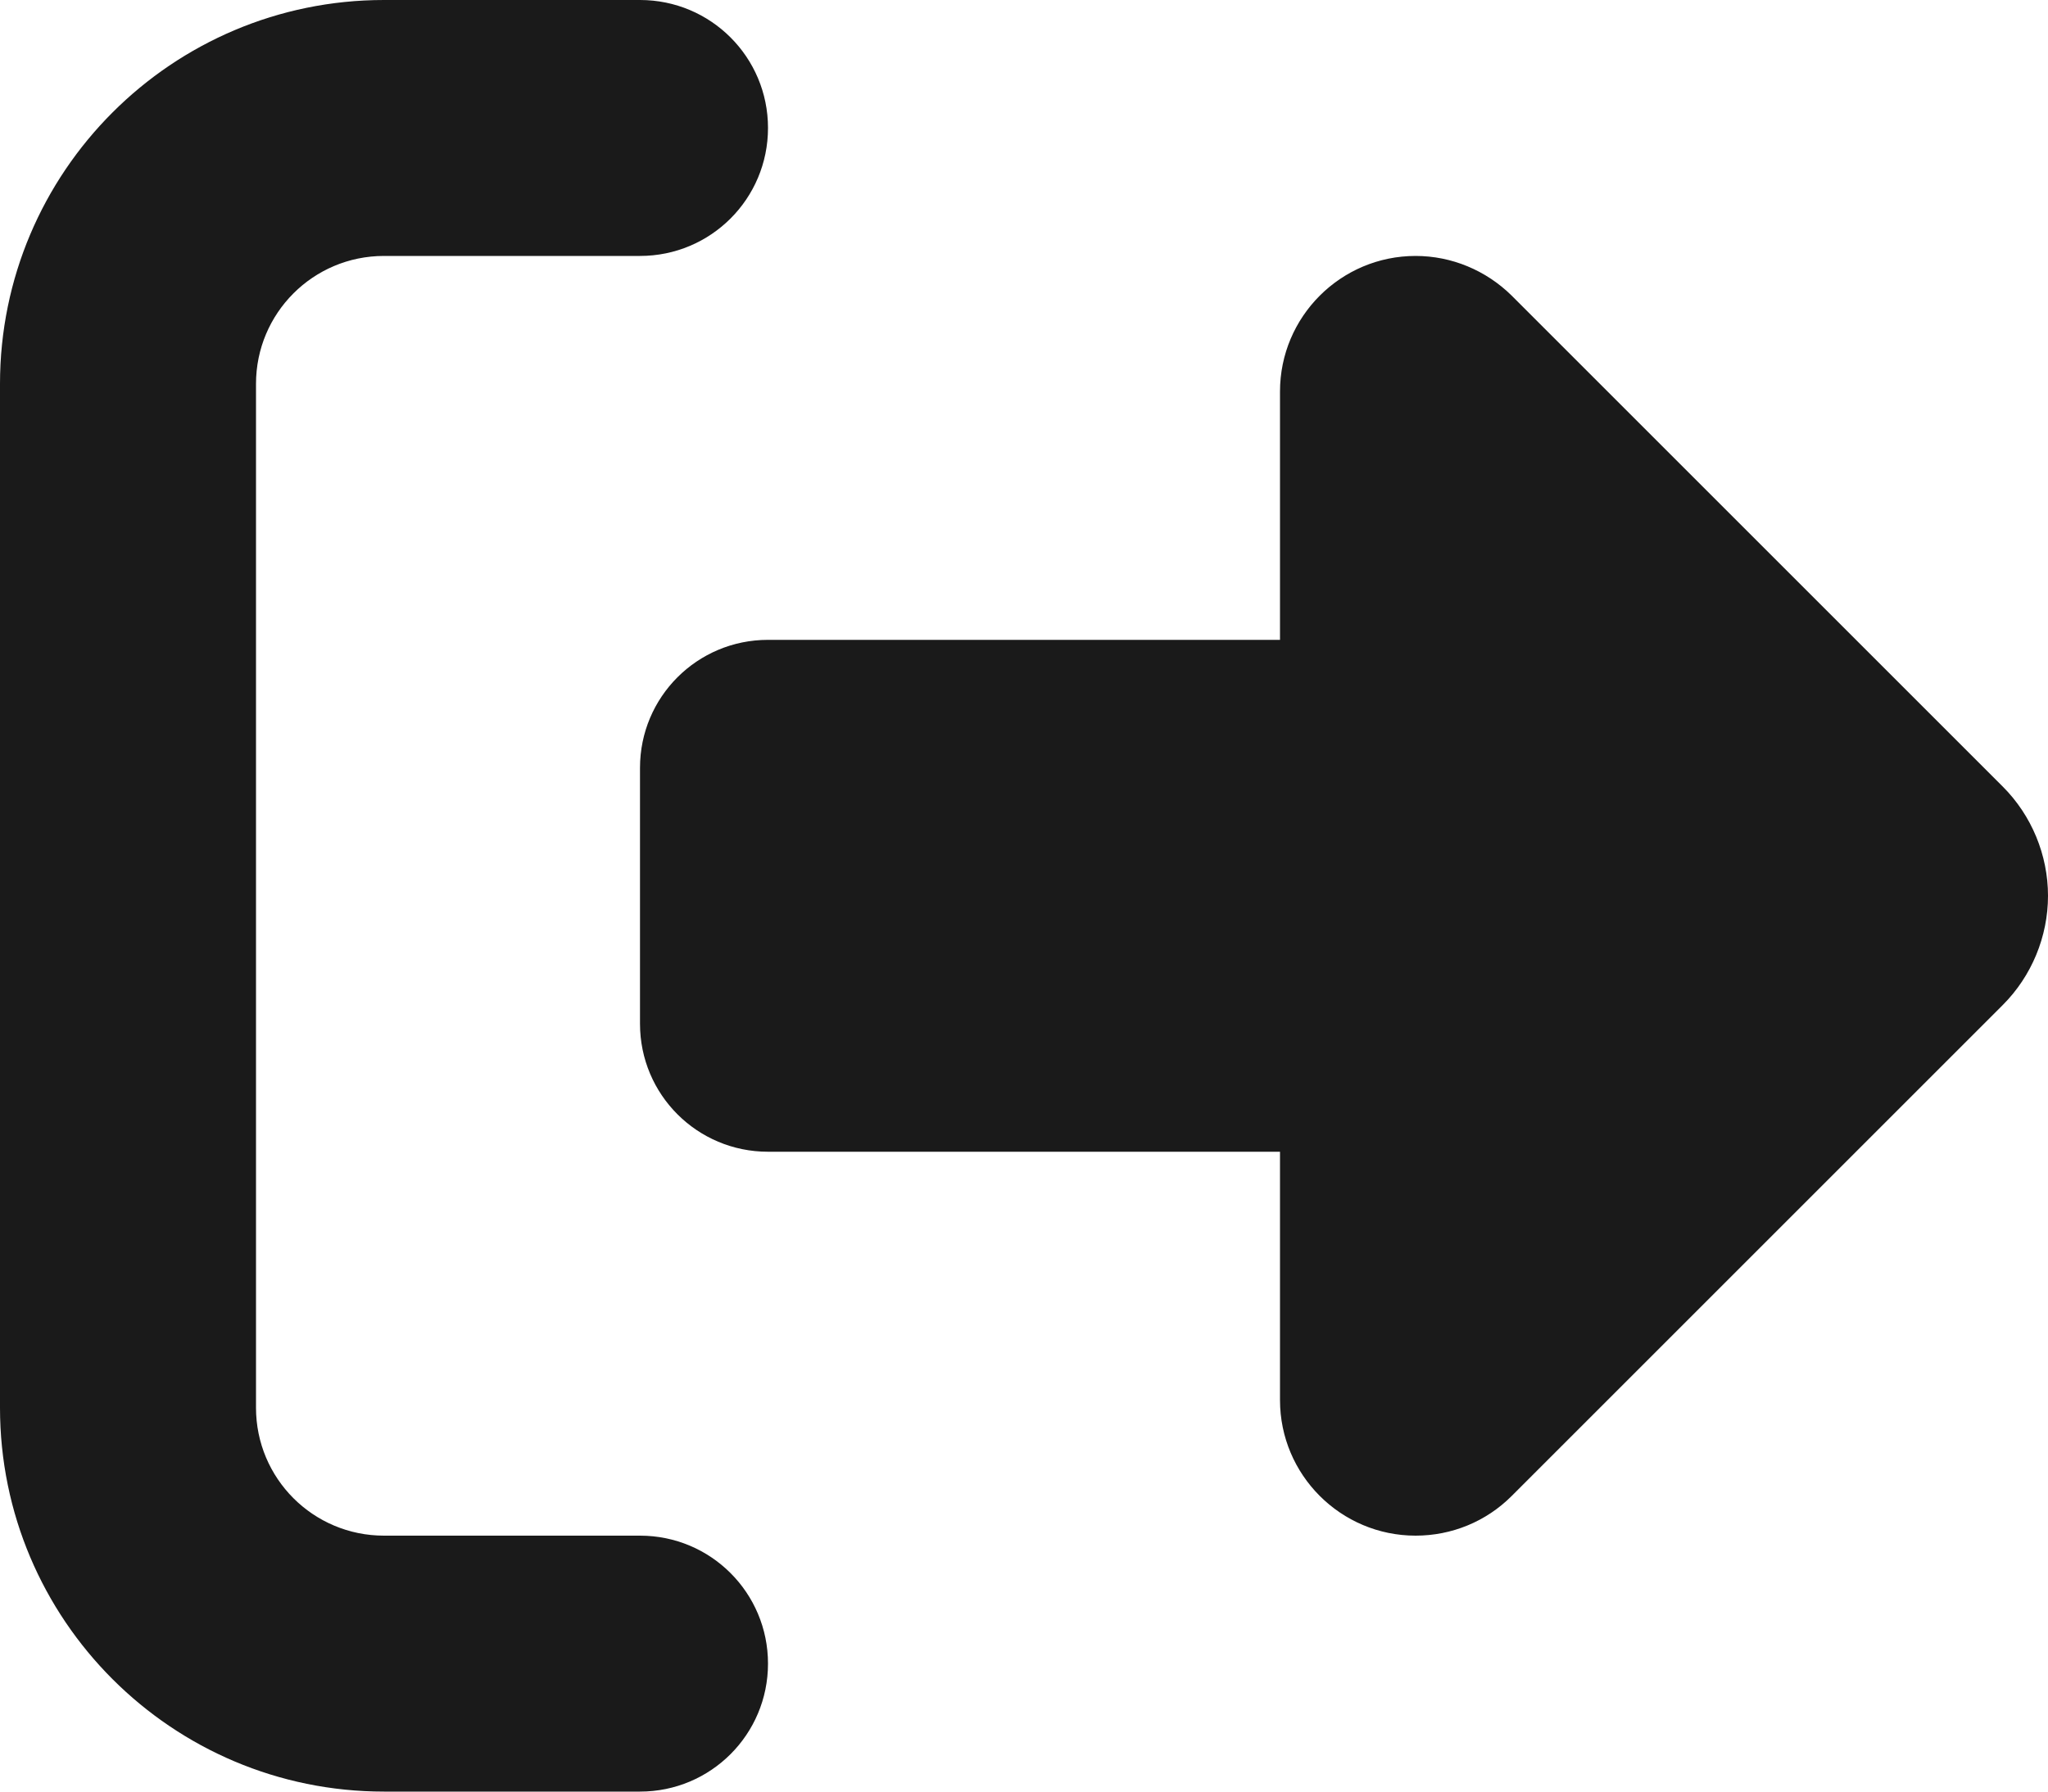
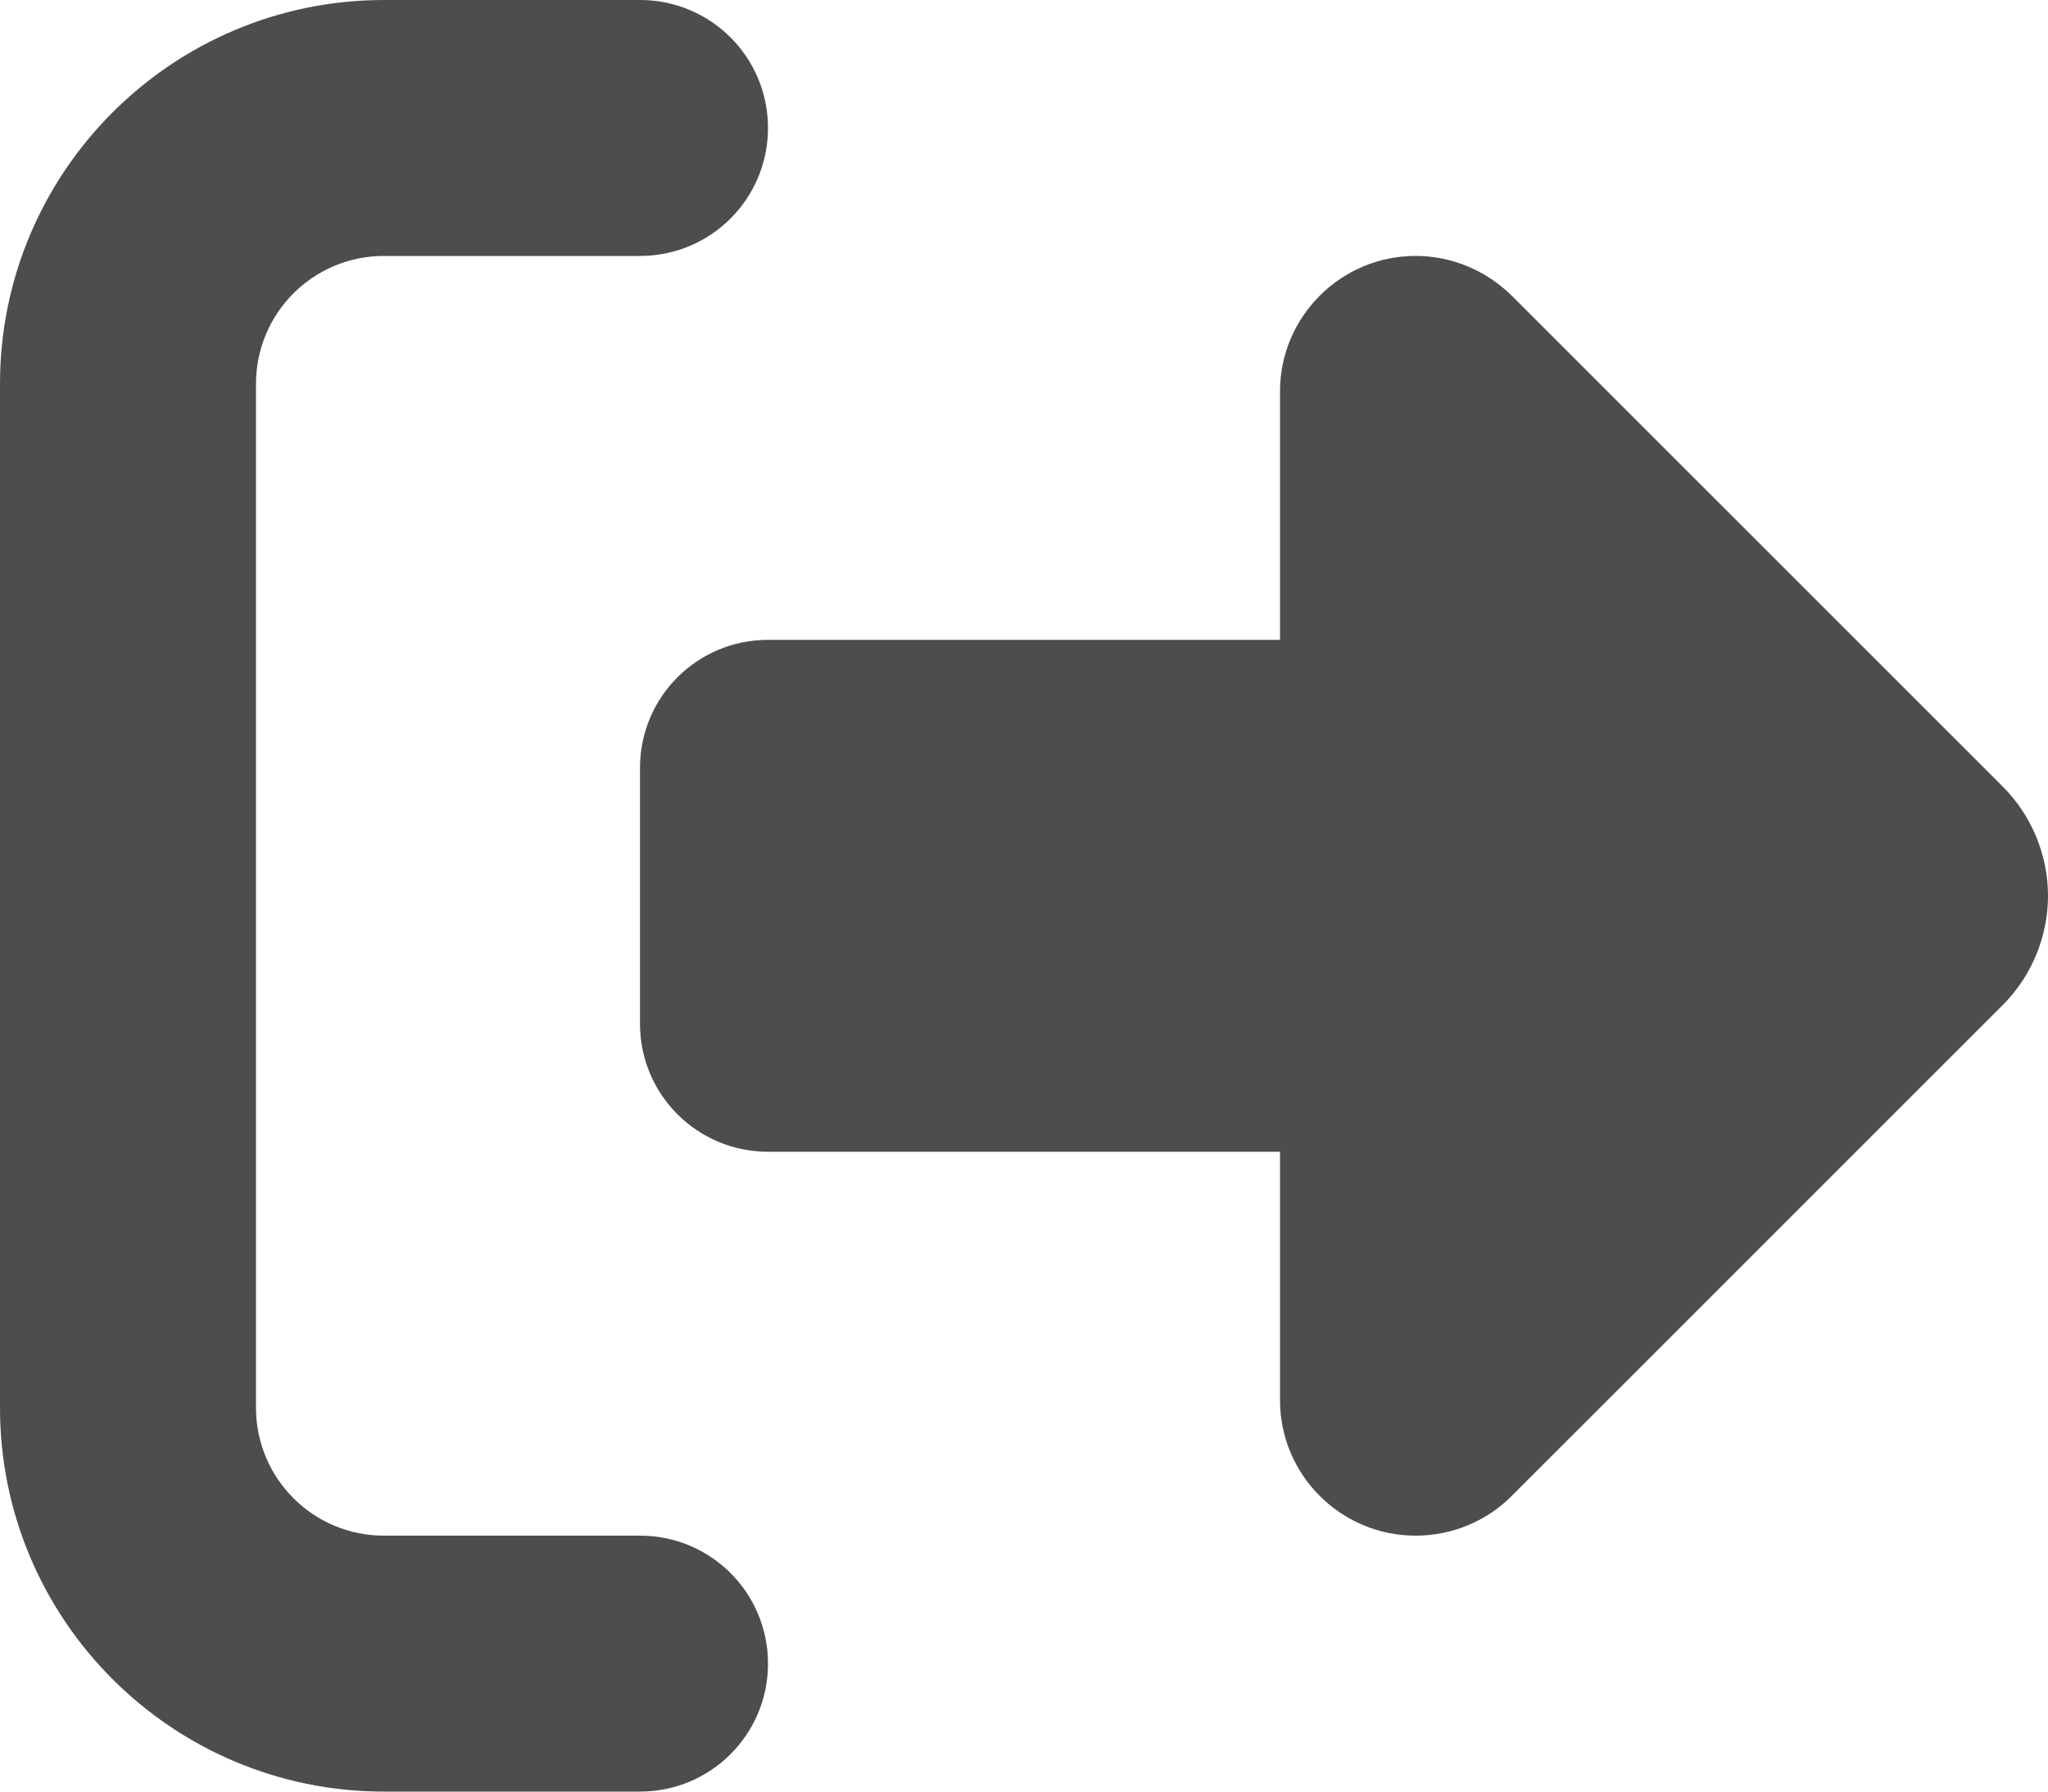
<svg xmlns="http://www.w3.org/2000/svg" viewBox="0 0 20.48 17.92" version="1.1" id="svg12" width="20.48" height="17.92">
  <defs id="defs16" />
-   <path d="m 15.116,2.956 4.912,4.912 c 0.288,0.288 0.452,0.684 0.452,1.092 0,0.408 -0.164,0.804 -0.452,1.092 l -4.912,4.912 c -0.256,0.256 -0.6,0.396 -0.96,0.396 -0.748,0 -1.356,-0.608 -1.356,-1.356 V 11.52 H 7.68 C 6.972,11.52 6.4,10.948 6.4,10.24 V 7.68 C 6.4,6.972 6.972,6.4 7.68,6.4 H 12.8 V 3.916 c 0,-0.748 0.608,-1.356 1.356,-1.356 0.36,0 0.704,0.144 0.96,0.396 z M 6.4,2.56 H 3.84 c -0.708,0 -1.28,0.572 -1.28,1.28 v 10.24 c 0,0.708 0.572,1.28 1.28,1.28 H 6.4 c 0.708,0 1.28,0.572 1.28,1.28 0,0.708 -0.572,1.28 -1.28,1.28 H 3.84 C 1.72,17.92 0,16.2 0,14.08 V 3.84 C 0,1.72 1.72,0 3.84,0 H 6.4 c 0.708,0 1.28,0.572 1.28,1.28 0,0.708 -0.572,1.28 -1.28,1.28 z" id="path10" style="fill:#1a1a1a;stroke-width:0.04" />
+   <path d="m 15.116,2.956 4.912,4.912 c 0.288,0.288 0.452,0.684 0.452,1.092 0,0.408 -0.164,0.804 -0.452,1.092 l -4.912,4.912 c -0.256,0.256 -0.6,0.396 -0.96,0.396 -0.748,0 -1.356,-0.608 -1.356,-1.356 V 11.52 H 7.68 C 6.972,11.52 6.4,10.948 6.4,10.24 V 7.68 C 6.4,6.972 6.972,6.4 7.68,6.4 H 12.8 V 3.916 c 0,-0.748 0.608,-1.356 1.356,-1.356 0.36,0 0.704,0.144 0.96,0.396 z M 6.4,2.56 H 3.84 c -0.708,0 -1.28,0.572 -1.28,1.28 v 10.24 c 0,0.708 0.572,1.28 1.28,1.28 H 6.4 c 0.708,0 1.28,0.572 1.28,1.28 0,0.708 -0.572,1.28 -1.28,1.28 H 3.84 C 1.72,17.92 0,16.2 0,14.08 V 3.84 C 0,1.72 1.72,0 3.84,0 H 6.4 c 0.708,0 1.28,0.572 1.28,1.28 0,0.708 -0.572,1.28 -1.28,1.28 z" id="path10" style="fill:#4d4d4d;stroke-width:0.04" />
</svg>
